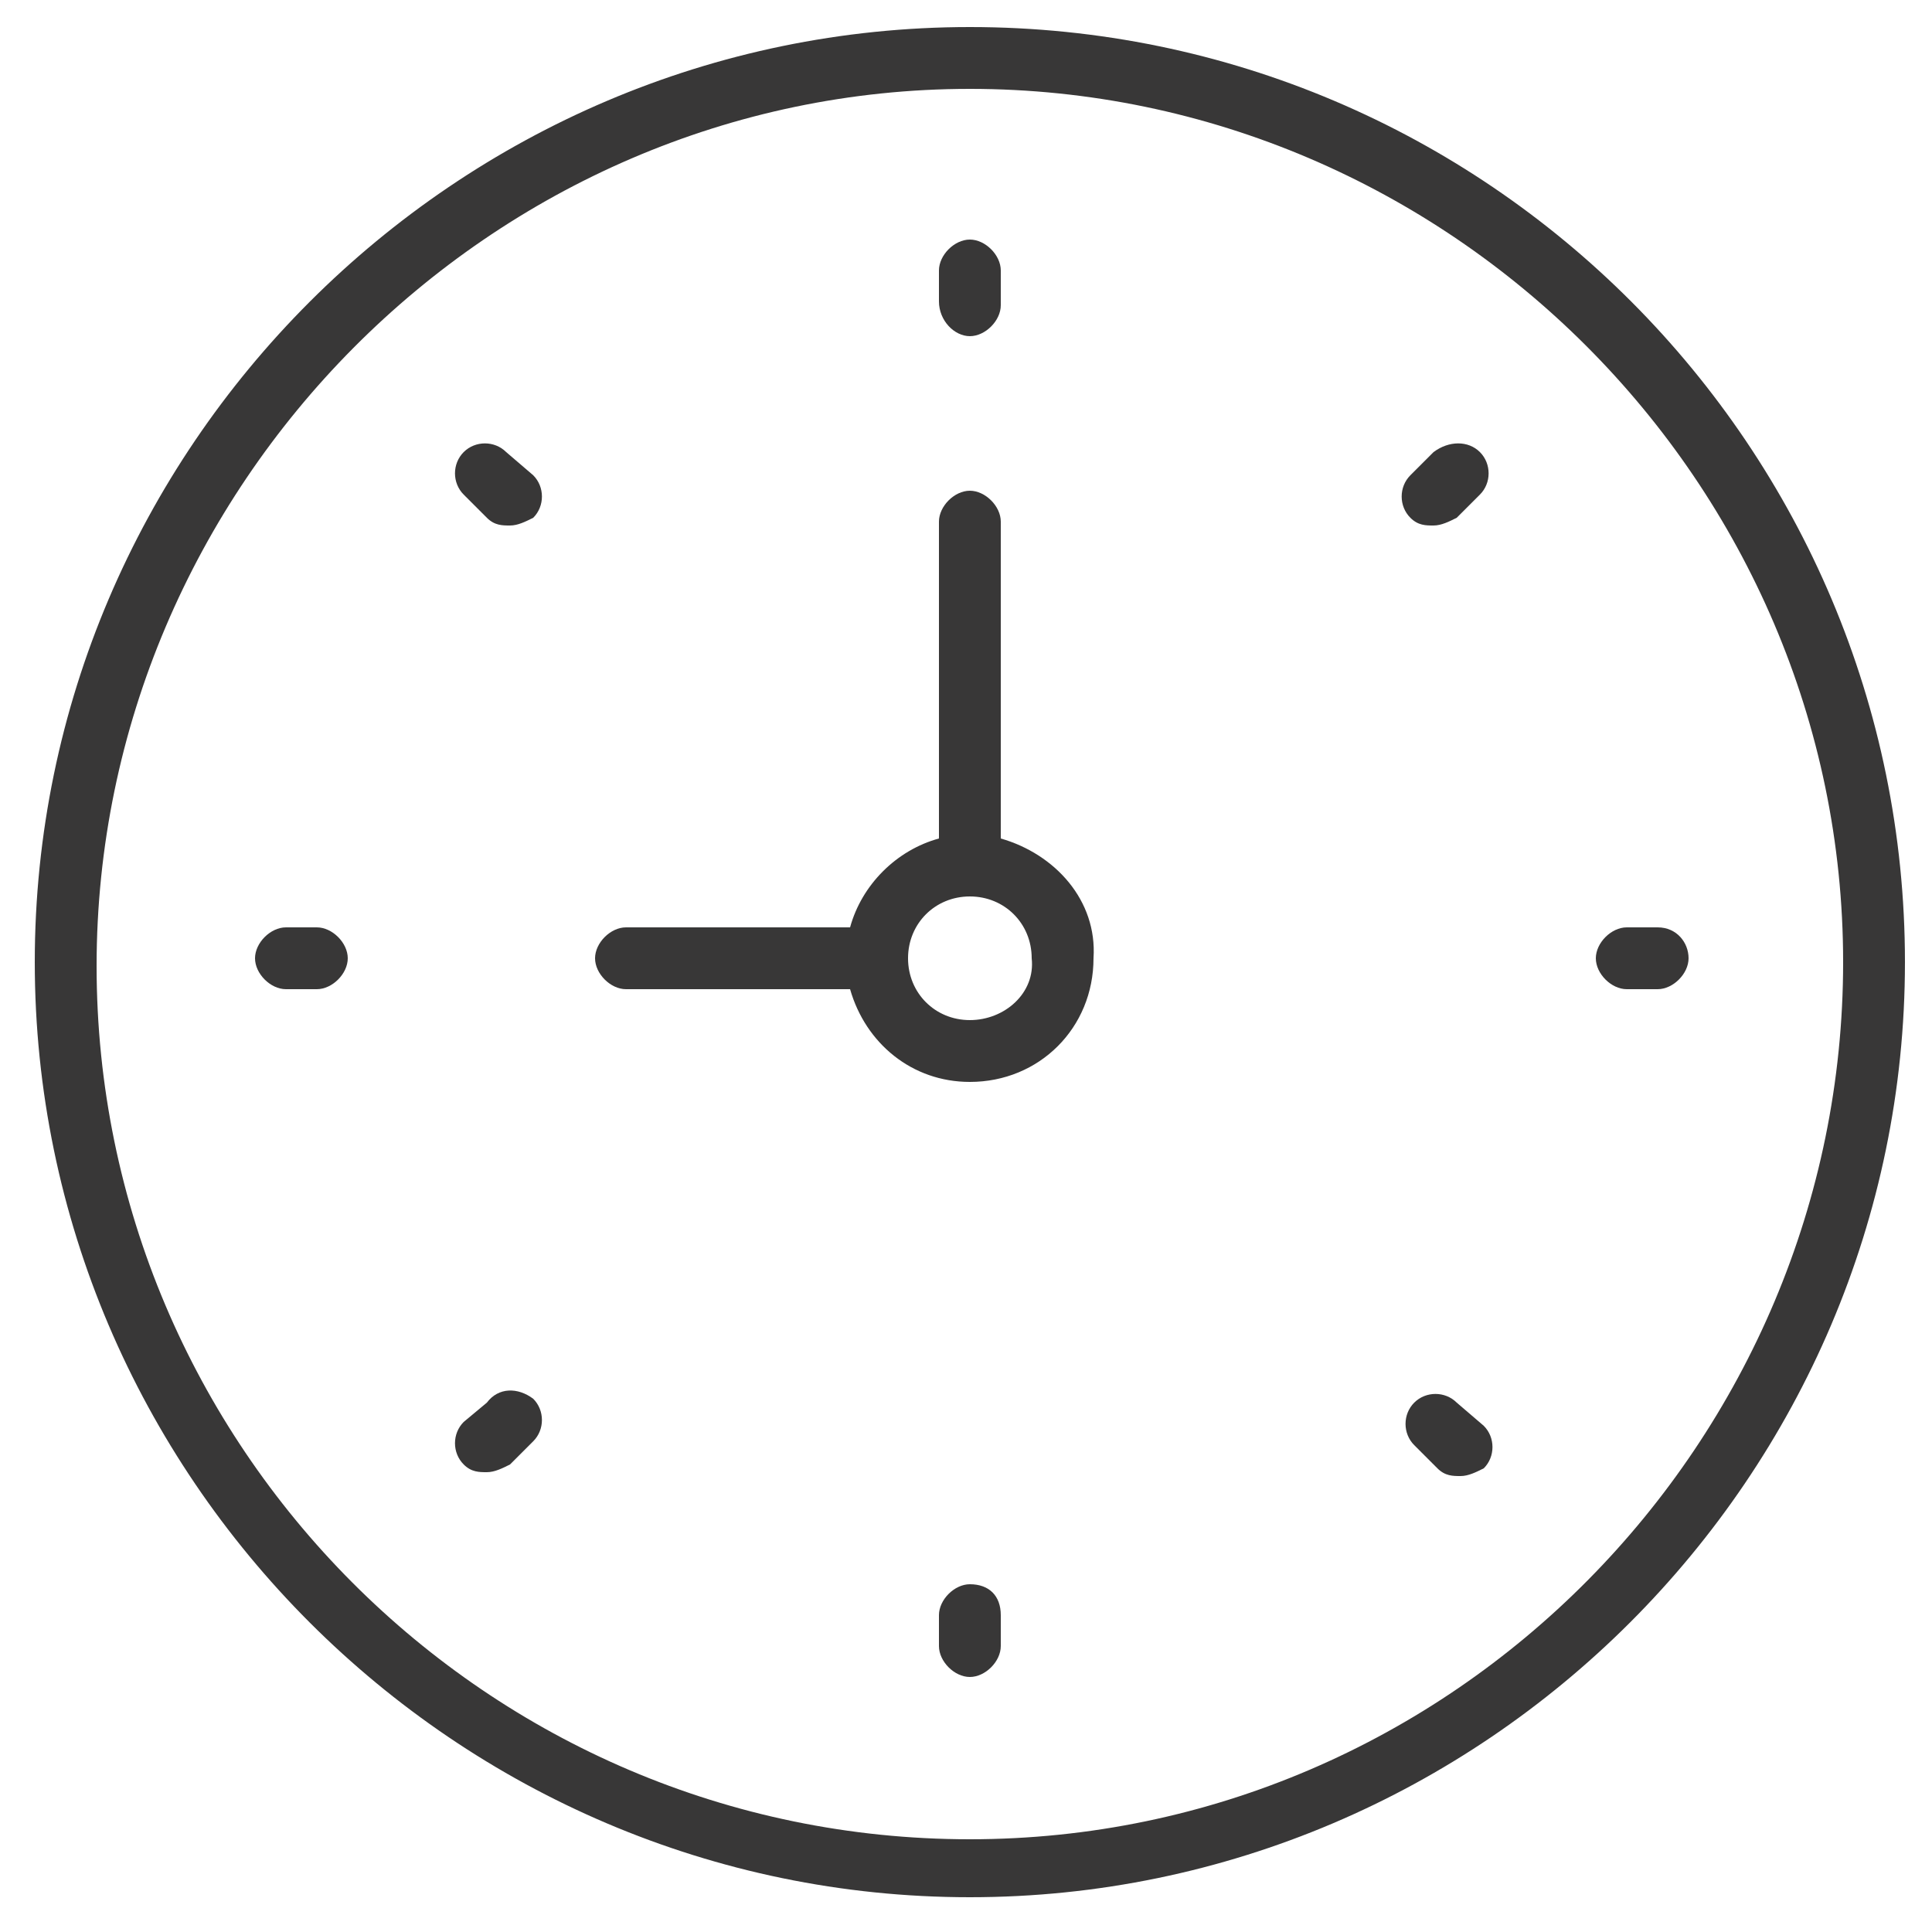
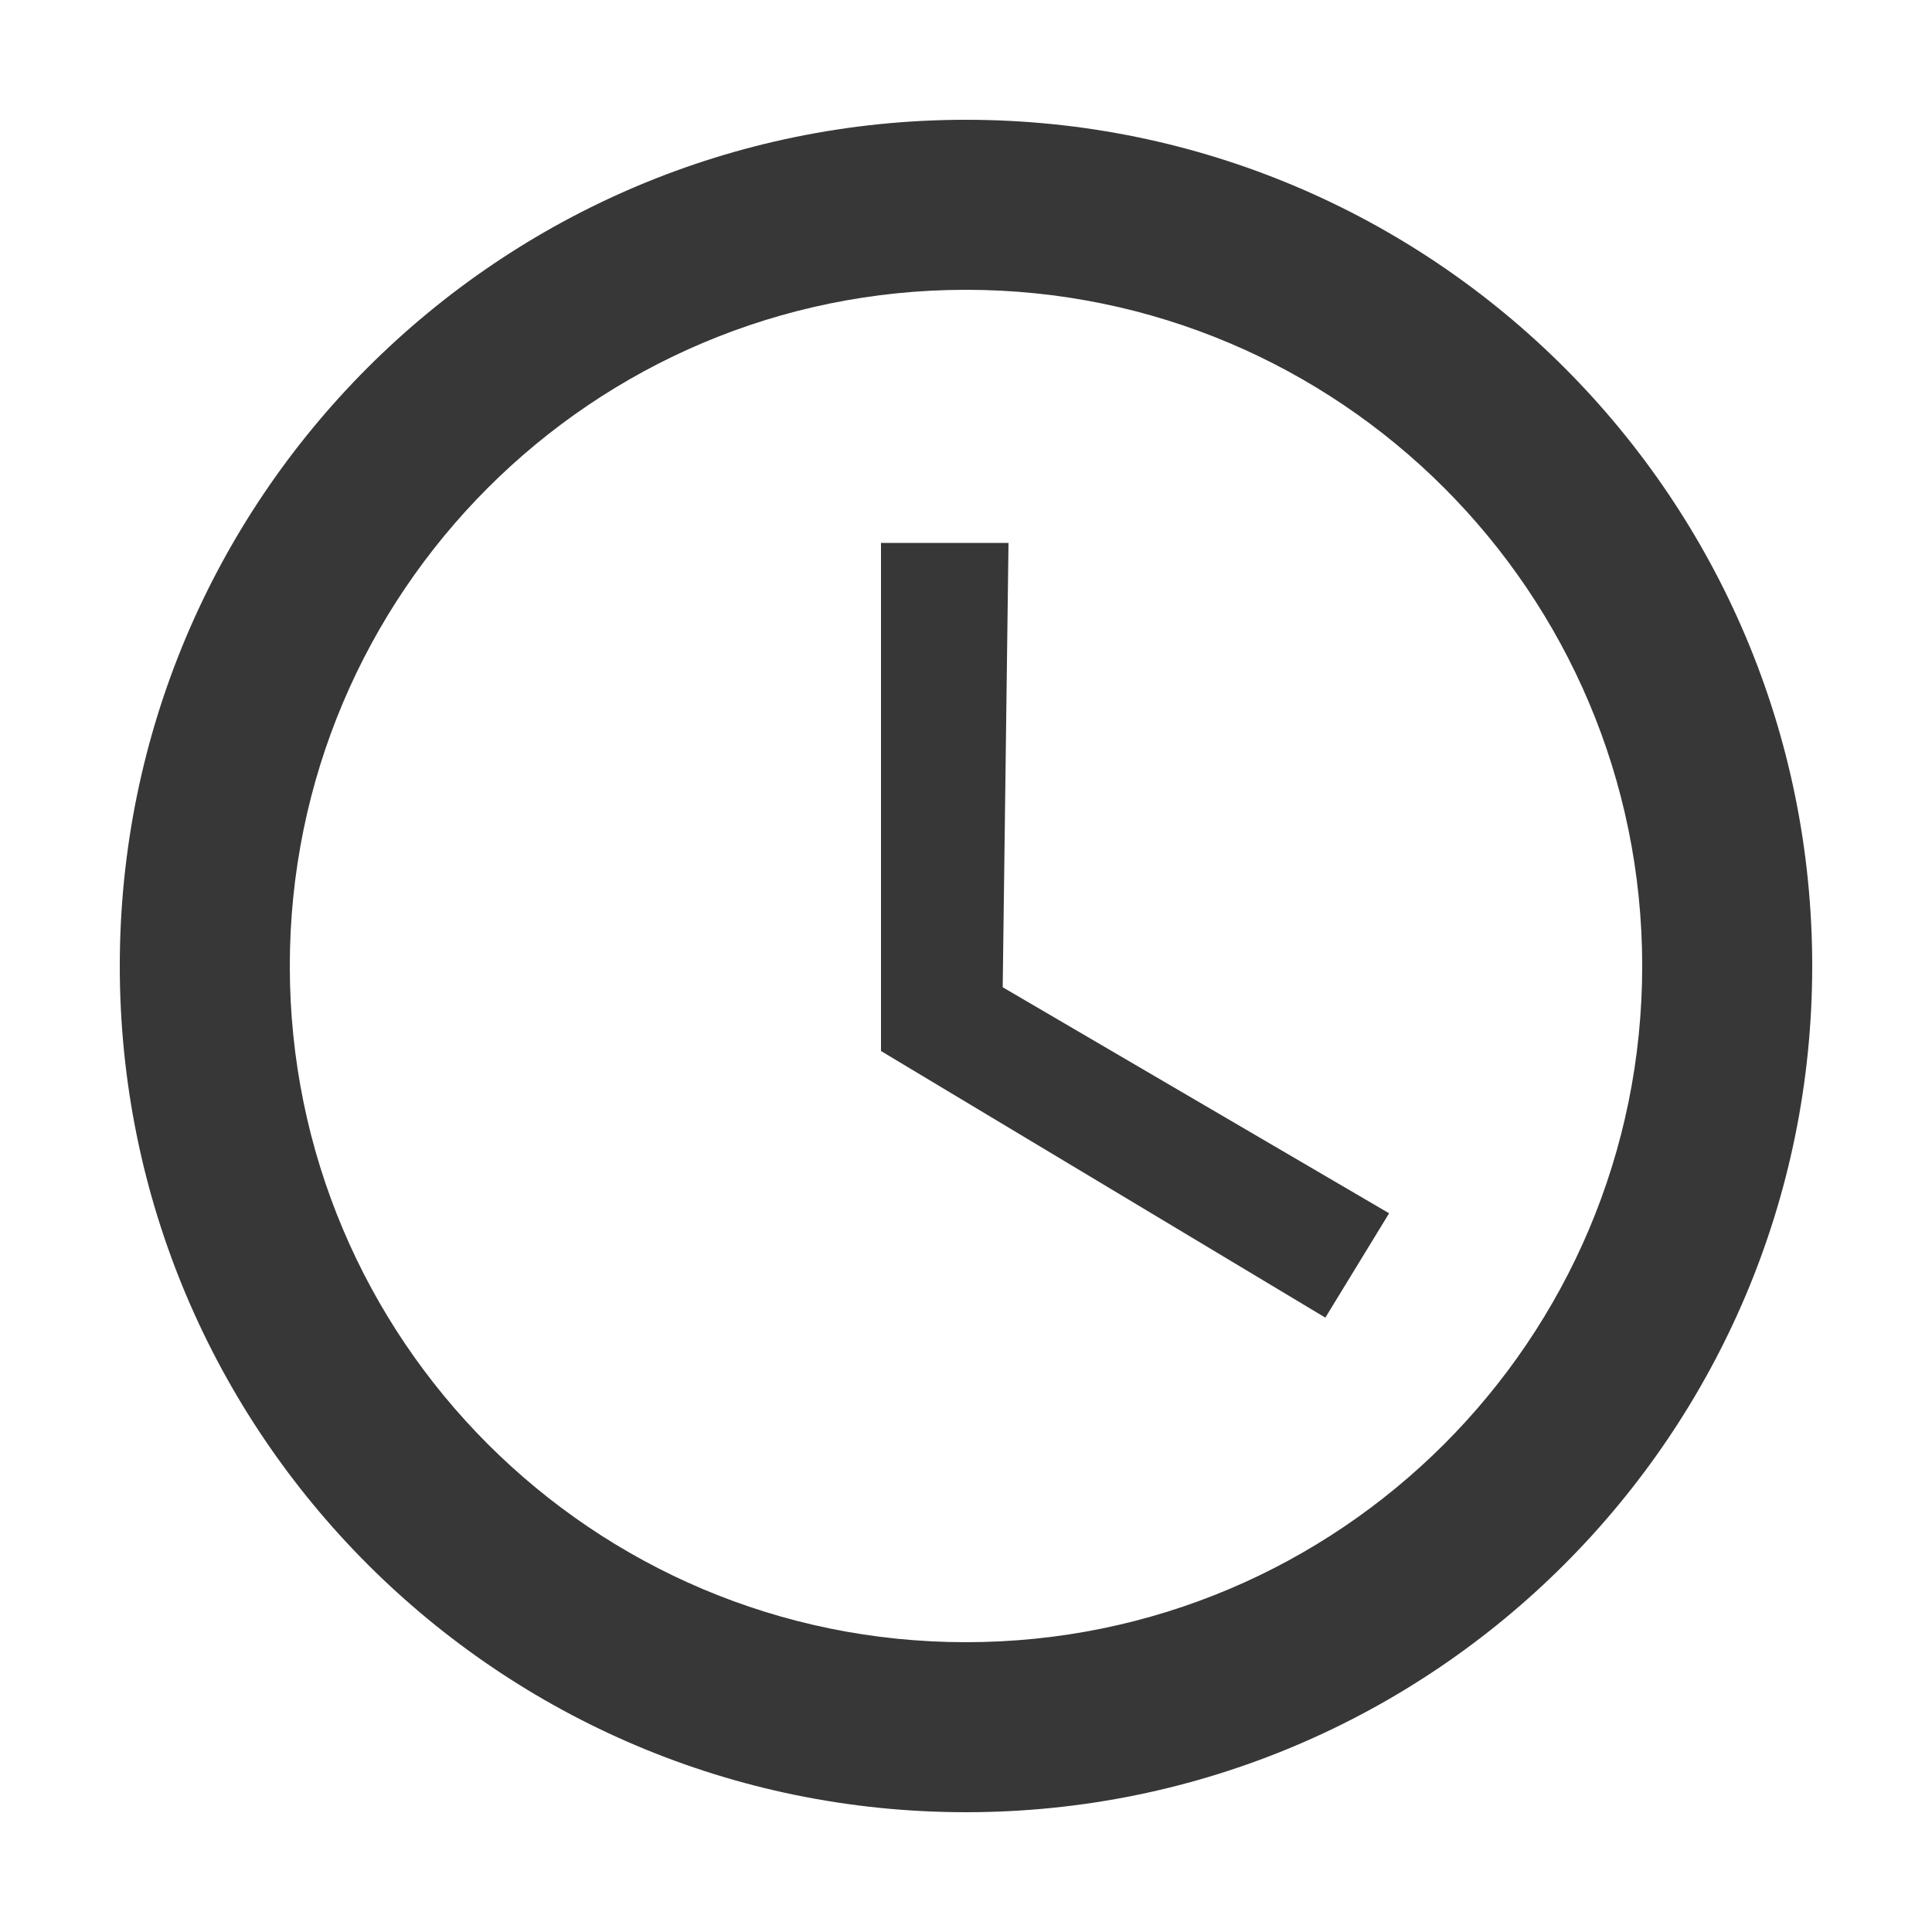
- <svg xmlns="http://www.w3.org/2000/svg" version="1.1" id="Calque_1" x="0px" y="0px" viewBox="0 0 50 50" style="enable-background:new 0 0 50 50;" xml:space="preserve">
-   <style type="text/css">
- 	.st0{fill:#383737;}
- </style>
-   <g>
-     <path class="st0" d="M25.1,0.7C11.8,0.7,0.9,11.6,0.9,24.9s10.9,24.2,24.2,24.2s24.2-10.9,24.2-24.2S38.5,0.7,25.1,0.7z M25.1,47.6   c-12.5,0-22.6-10.2-22.6-22.6S12.7,2.3,25.1,2.3s22.6,10.2,22.6,22.6S37.6,47.6,25.1,47.6z" />
-     <path class="st0" d="M25.9,21.7v-8.2c0-0.4-0.4-0.8-0.8-0.8s-0.8,0.4-0.8,0.8v8.2c-1.1,0.3-2,1.2-2.3,2.3h-5.8   c-0.4,0-0.8,0.4-0.8,0.8c0,0.4,0.4,0.8,0.8,0.8H22c0.4,1.4,1.6,2.4,3.1,2.4c1.8,0,3.2-1.4,3.2-3.2C28.4,23.3,27.3,22.1,25.9,21.7z    M25.1,26.4c-0.9,0-1.6-0.7-1.6-1.6c0-0.9,0.7-1.6,1.6-1.6s1.6,0.7,1.6,1.6C26.8,25.7,26,26.4,25.1,26.4z" />
-     <path class="st0" d="M25.1,8.7c0.4,0,0.8-0.4,0.8-0.8V7c0-0.4-0.4-0.8-0.8-0.8S24.3,6.6,24.3,7v0.8C24.3,8.3,24.7,8.7,25.1,8.7z" />
-     <path class="st0" d="M25.1,41c-0.4,0-0.8,0.4-0.8,0.8v0.8c0,0.4,0.4,0.8,0.8,0.8s0.8-0.4,0.8-0.8v-0.8C25.9,41.3,25.6,41,25.1,41z" />
-     <path class="st0" d="M42.9,24h-0.8c-0.4,0-0.8,0.4-0.8,0.8c0,0.4,0.4,0.8,0.8,0.8h0.8c0.4,0,0.8-0.4,0.8-0.8   C43.7,24.4,43.4,24,42.9,24z" />
-     <path class="st0" d="M8.2,24H7.4c-0.4,0-0.8,0.4-0.8,0.8c0,0.4,0.4,0.8,0.8,0.8h0.8c0.4,0,0.8-0.4,0.8-0.8C9,24.4,8.6,24,8.2,24z" />
-     <path class="st0" d="M37.1,11.7l-0.6,0.6c-0.3,0.3-0.3,0.8,0,1.1c0.2,0.2,0.4,0.2,0.6,0.2c0.2,0,0.4-0.1,0.6-0.2l0.6-0.6   c0.3-0.3,0.3-0.8,0-1.1C38,11.4,37.5,11.4,37.1,11.7z" />
-     <path class="st0" d="M12.6,36.3L12,36.8c-0.3,0.3-0.3,0.8,0,1.1c0.2,0.2,0.4,0.2,0.6,0.2s0.4-0.1,0.6-0.2l0.6-0.6   c0.3-0.3,0.3-0.8,0-1.1C13.4,35.9,12.9,35.9,12.6,36.3z" />
-     <path class="st0" d="M37.7,36.3c-0.3-0.3-0.8-0.3-1.1,0c-0.3,0.3-0.3,0.8,0,1.1l0.6,0.6c0.2,0.2,0.4,0.2,0.6,0.2   c0.2,0,0.4-0.1,0.6-0.2c0.3-0.3,0.3-0.8,0-1.1L37.7,36.3z" />
-     <path class="st0" d="M13.1,11.7c-0.3-0.3-0.8-0.3-1.1,0c-0.3,0.3-0.3,0.8,0,1.1l0.6,0.6c0.2,0.2,0.4,0.2,0.6,0.2   c0.2,0,0.4-0.1,0.6-0.2c0.3-0.3,0.3-0.8,0-1.1L13.1,11.7z" />
-   </g>
+ <svg xmlns="http://www.w3.org/2000/svg" id="Calque_1" data-name="Calque 1" viewBox="0 0 10 10">
+   <defs>
+     <style>.cls-1{fill:#383737;}</style>
+   </defs>
+   <path class="cls-1" d="M5,.62A4.38,4.38,0,1,0,9.38,5,4.38,4.38,0,0,0,5,.62ZM5,8.5A3.5,3.5,0,1,1,8.5,5,3.5,3.5,0,0,1,5,8.5Z" />
+   <path class="cls-1" d="M5.22,2.81H4.56V5.44l2.3,1.38.33-.54-2-1.17Z" />
</svg>
